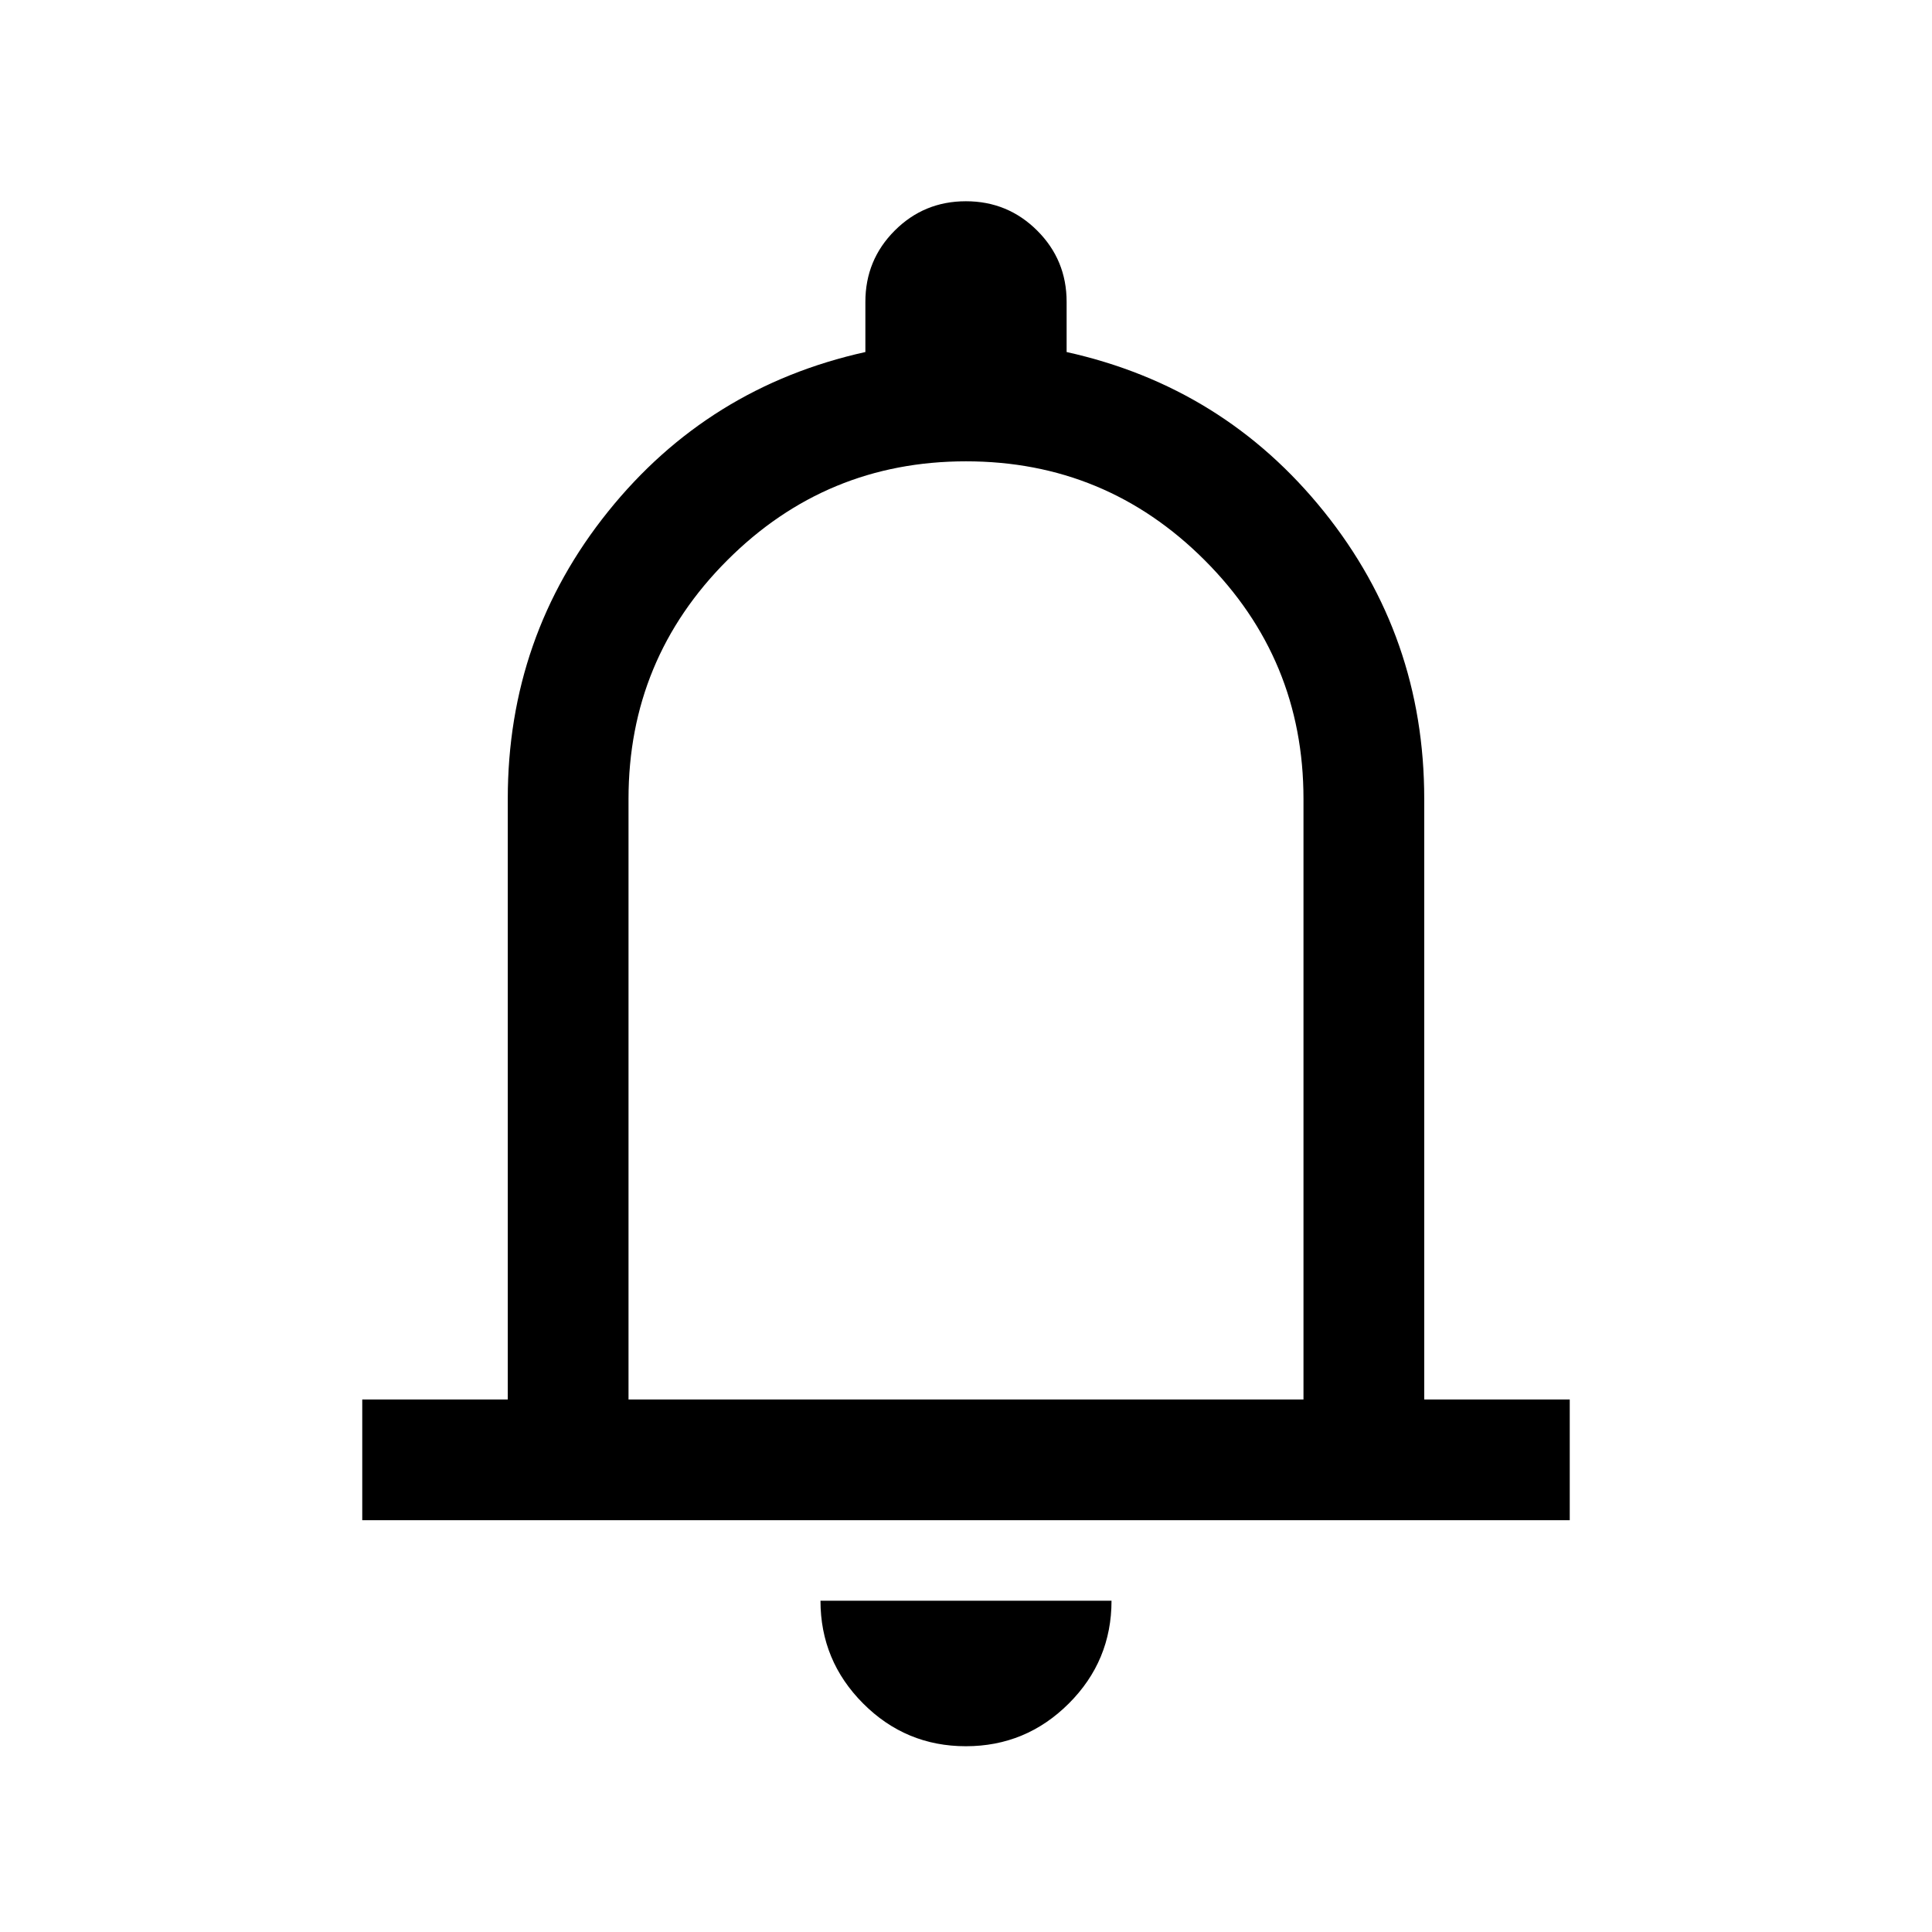
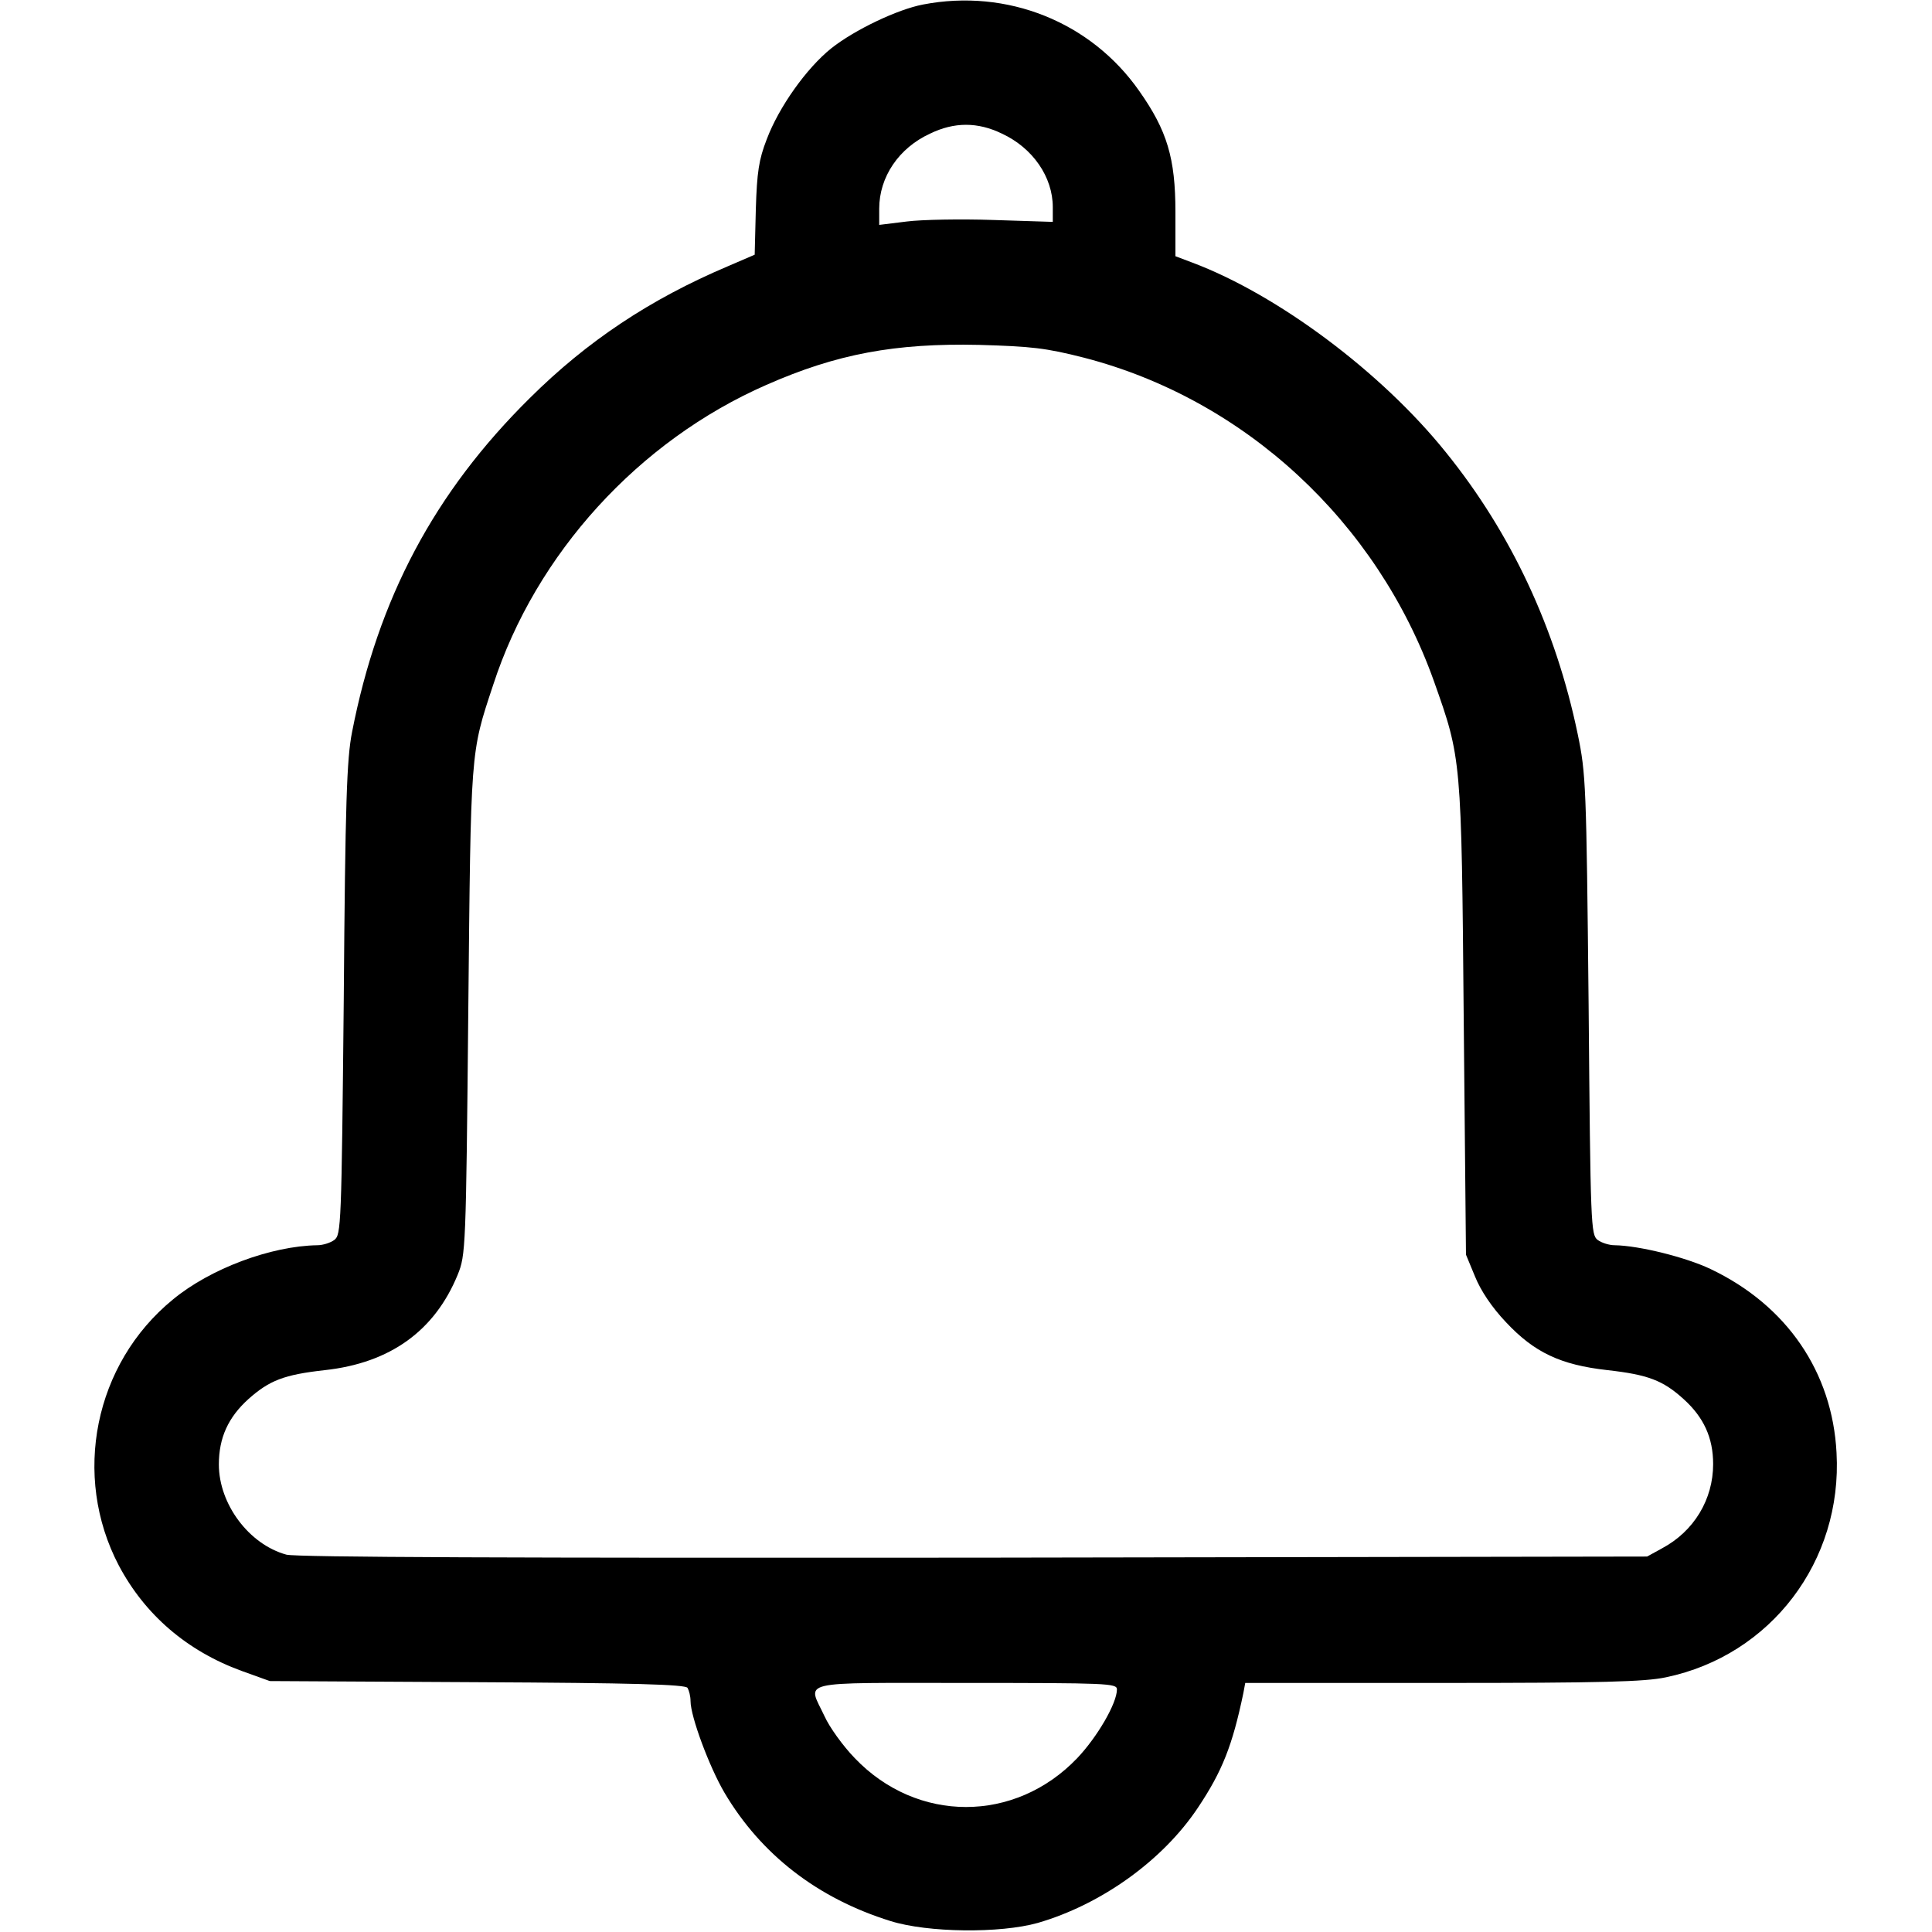
- <svg xmlns="http://www.w3.org/2000/svg" viewBox="0 -960 960 960">
-   <path d="M180.001-204.616v-59.998h72.308v-298.463q0-80.692 49.807-142.692 49.808-62 127.885-79.307v-24.923q0-20.833 14.57-35.416 14.57-14.584 35.384-14.584t35.429 14.584q14.615 14.583 14.615 35.416v24.923q78.077 17.307 127.885 79.307 49.807 62 49.807 142.692v298.463h72.308v59.998H180.001ZM480-497.692Zm-.068 405.383q-29.855 0-51.047-21.24-21.192-21.24-21.192-51.067h144.614q0 29.923-21.26 51.115-21.26 21.192-51.115 21.192ZM312.307-264.614h335.386v-298.463q0-69.462-49.116-118.577Q549.462-730.77 480-730.77q-69.462 0-118.577 49.116-49.116 49.115-49.116 118.577v298.463Z" />
+ <svg xmlns="http://www.w3.org/2000/svg" version="1.0" viewBox="0 0 512 512" preserveAspectRatio="xMidYMid meet">
+   <g transform="translate(0,512) scale(0.1,-0.1)" stroke="none">
+     <path d="M2446 5108 c-68 -13 -181 -67 -243 -116 -66 -53 -139 -156 -171 -241 -21 -54 -26 -87 -29 -186 l-3 -120 -72 -31 c-205 -87 -372 -198 -524 -349 -253 -250 -402 -531 -471 -885 -14 -71 -18 -184 -22 -708 -6 -602 -7 -624 -25 -638 -11 -8 -31 -14 -45 -14 -123 -2 -284 -62 -383 -144 -208 -170 -268 -467 -143 -705 69 -130 180 -226 325 -279 l75 -27 550 -3 c414 -2 551 -6 557 -15 4 -7 8 -22 8 -35 0 -41 50 -175 90 -243 97 -164 247 -280 440 -340 99 -31 290 -33 390 -5 169 49 332 166 425 306 64 96 91 164 120 303 l5 27 523 0 c420 0 536 3 592 15 278 58 468 308 452 595 -11 214 -132 391 -334 487 -65 31 -189 62 -254 63 -14 0 -34 6 -45 14 -18 14 -19 35 -24 623 -6 583 -7 612 -29 718 -58 279 -176 532 -349 746 -171 213 -446 418 -672 503 l-45 17 0 117 c0 143 -22 216 -96 321 -128 183 -350 272 -573 229z m209 -342 c82 -38 135 -115 135 -195 l0 -39 -157 5 c-87 3 -191 1 -230 -4 l-73 -9 0 43 c0 84 52 161 135 199 64 31 126 31 190 0z m218 -594 c425 -110 776 -434 927 -857 73 -206 73 -202 79 -895 l6 -625 24 -58 c15 -37 44 -81 82 -121 75 -80 144 -113 269 -127 107 -12 147 -27 202 -77 53 -48 78 -102 78 -172 0 -94 -51 -178 -135 -223 l-40 -22 -1784 -3 c-1209 -1 -1795 1 -1822 8 -99 27 -179 134 -179 239 0 71 25 125 78 173 56 50 95 65 203 77 173 19 291 104 352 253 21 52 22 66 28 698 7 698 5 681 66 865 113 348 386 647 724 795 186 82 341 111 564 106 138 -4 176 -8 278 -34z m87 -3529 c0 -37 -52 -126 -105 -182 -165 -173 -425 -173 -590 0 -31 32 -67 82 -80 111 -45 96 -80 88 375 88 374 0 400 -1 400 -17z" />
+   </g>
</svg>
